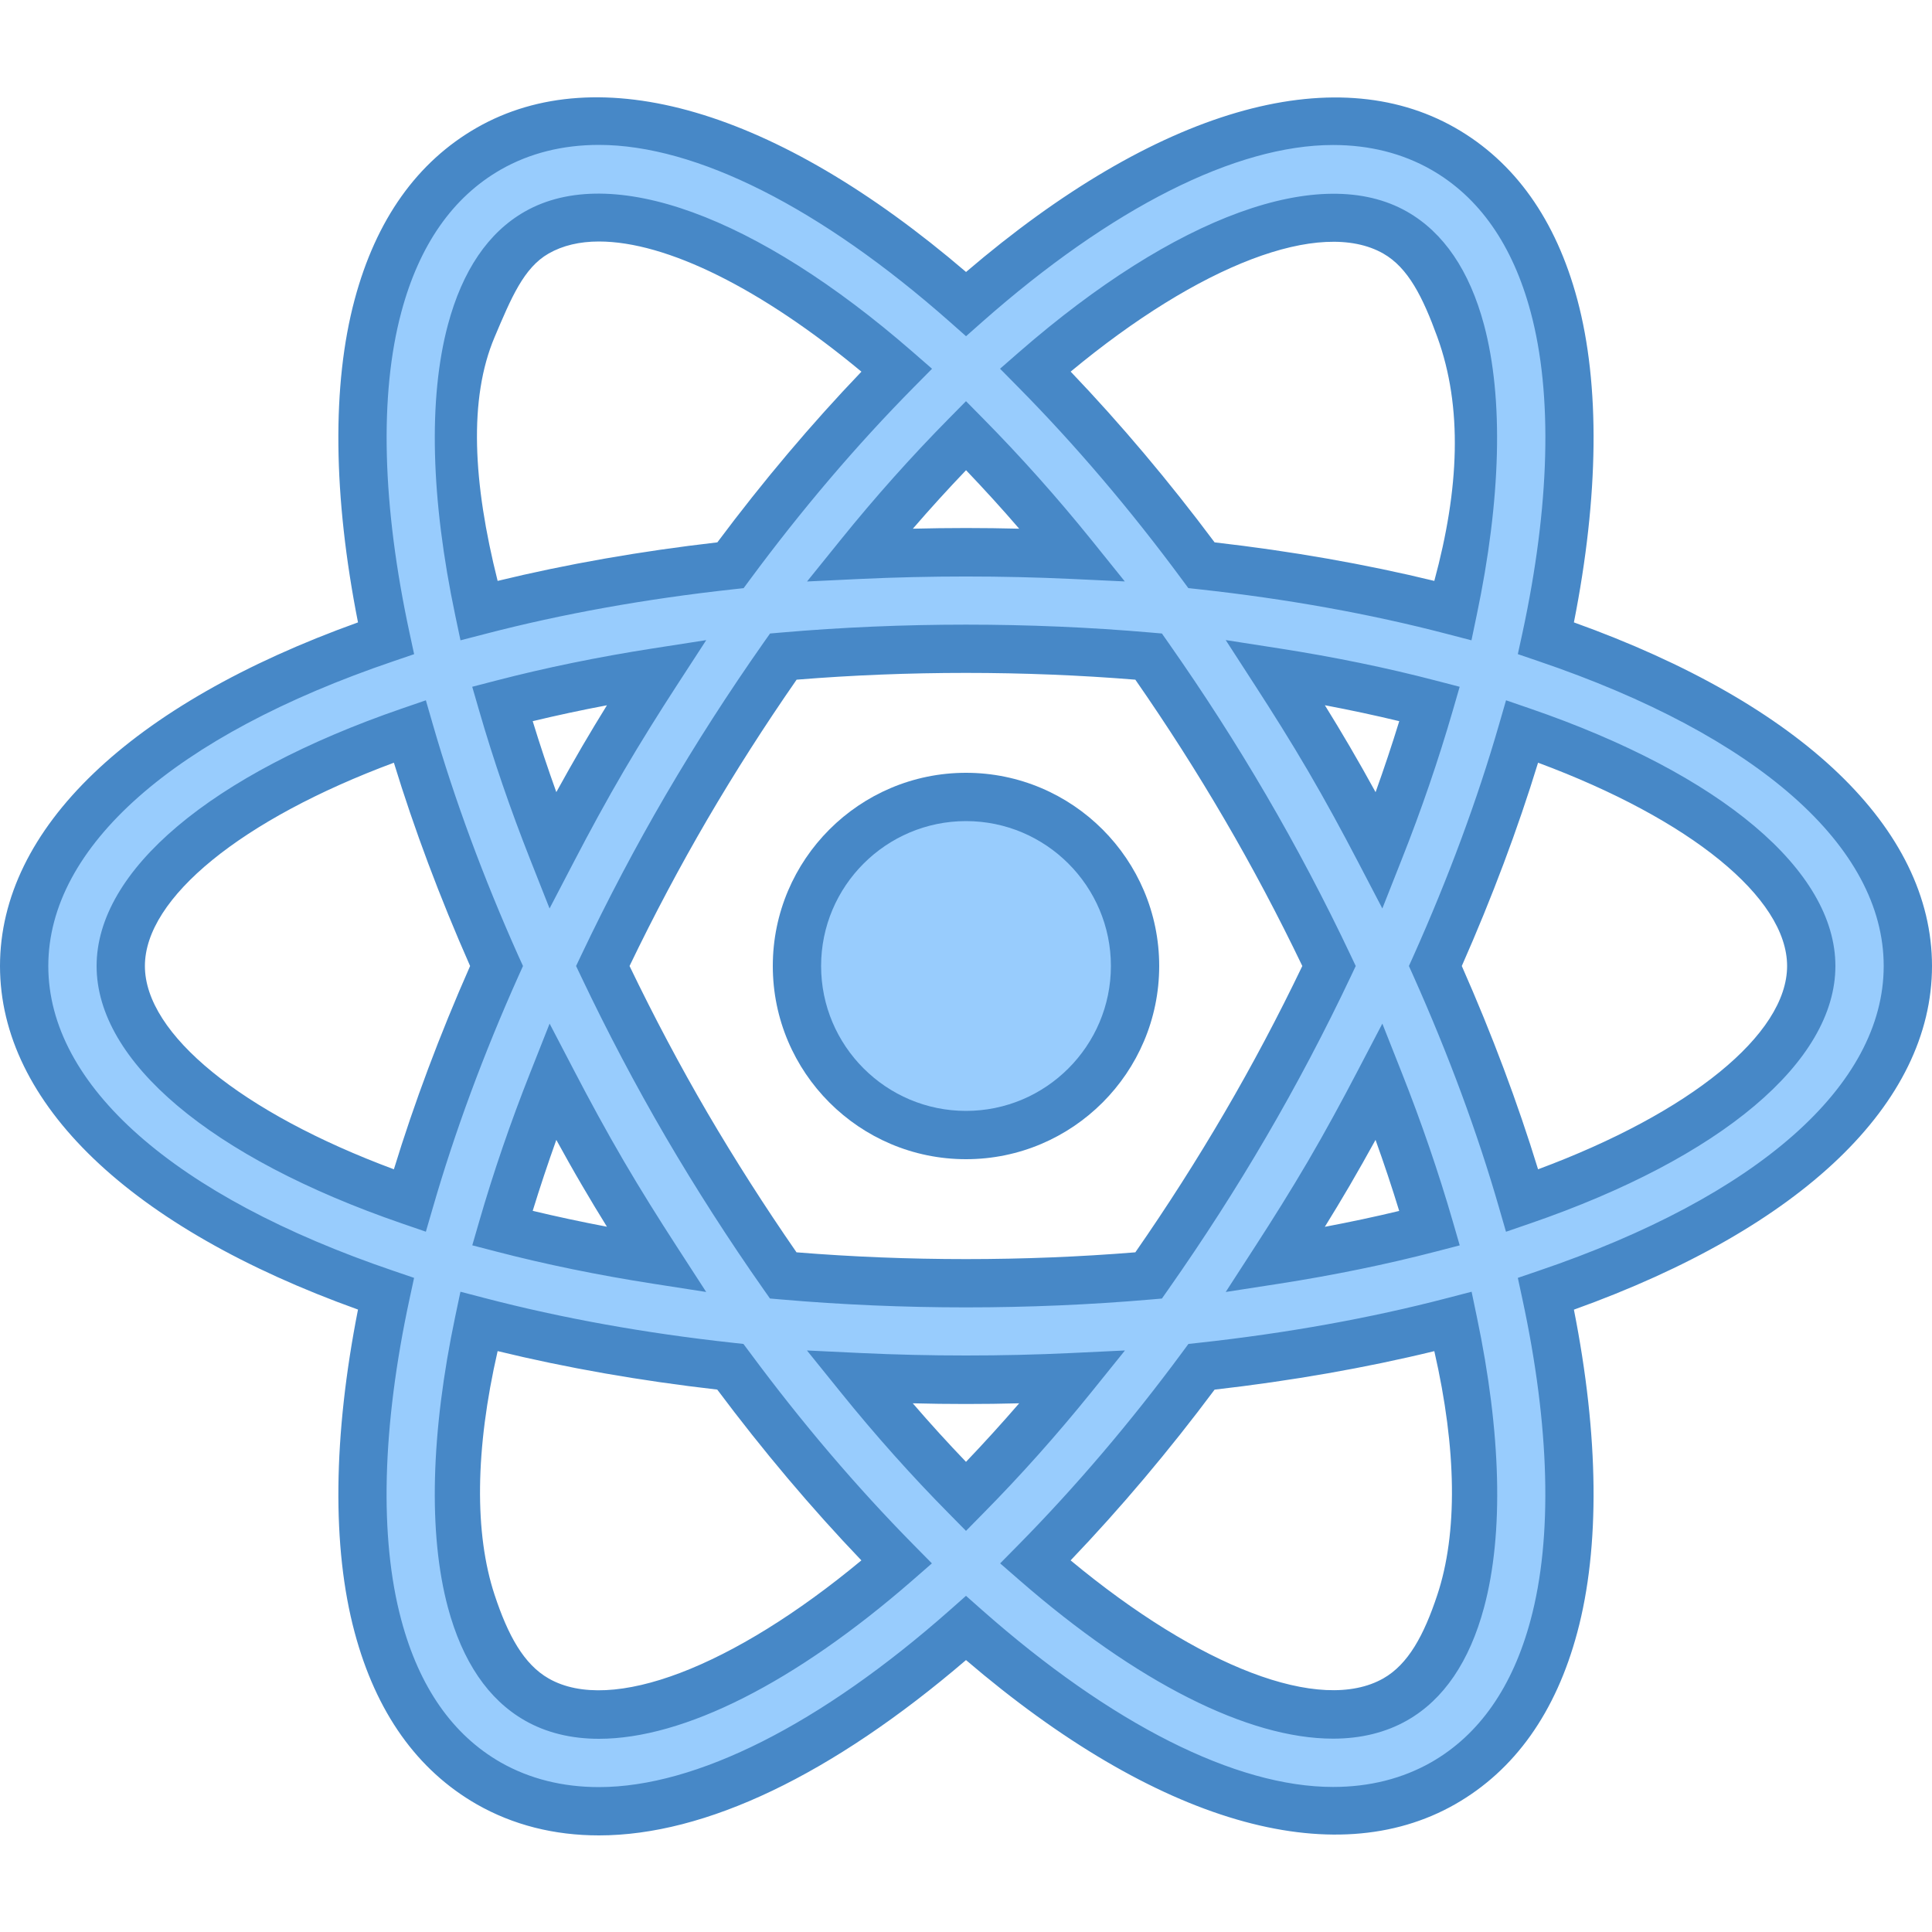
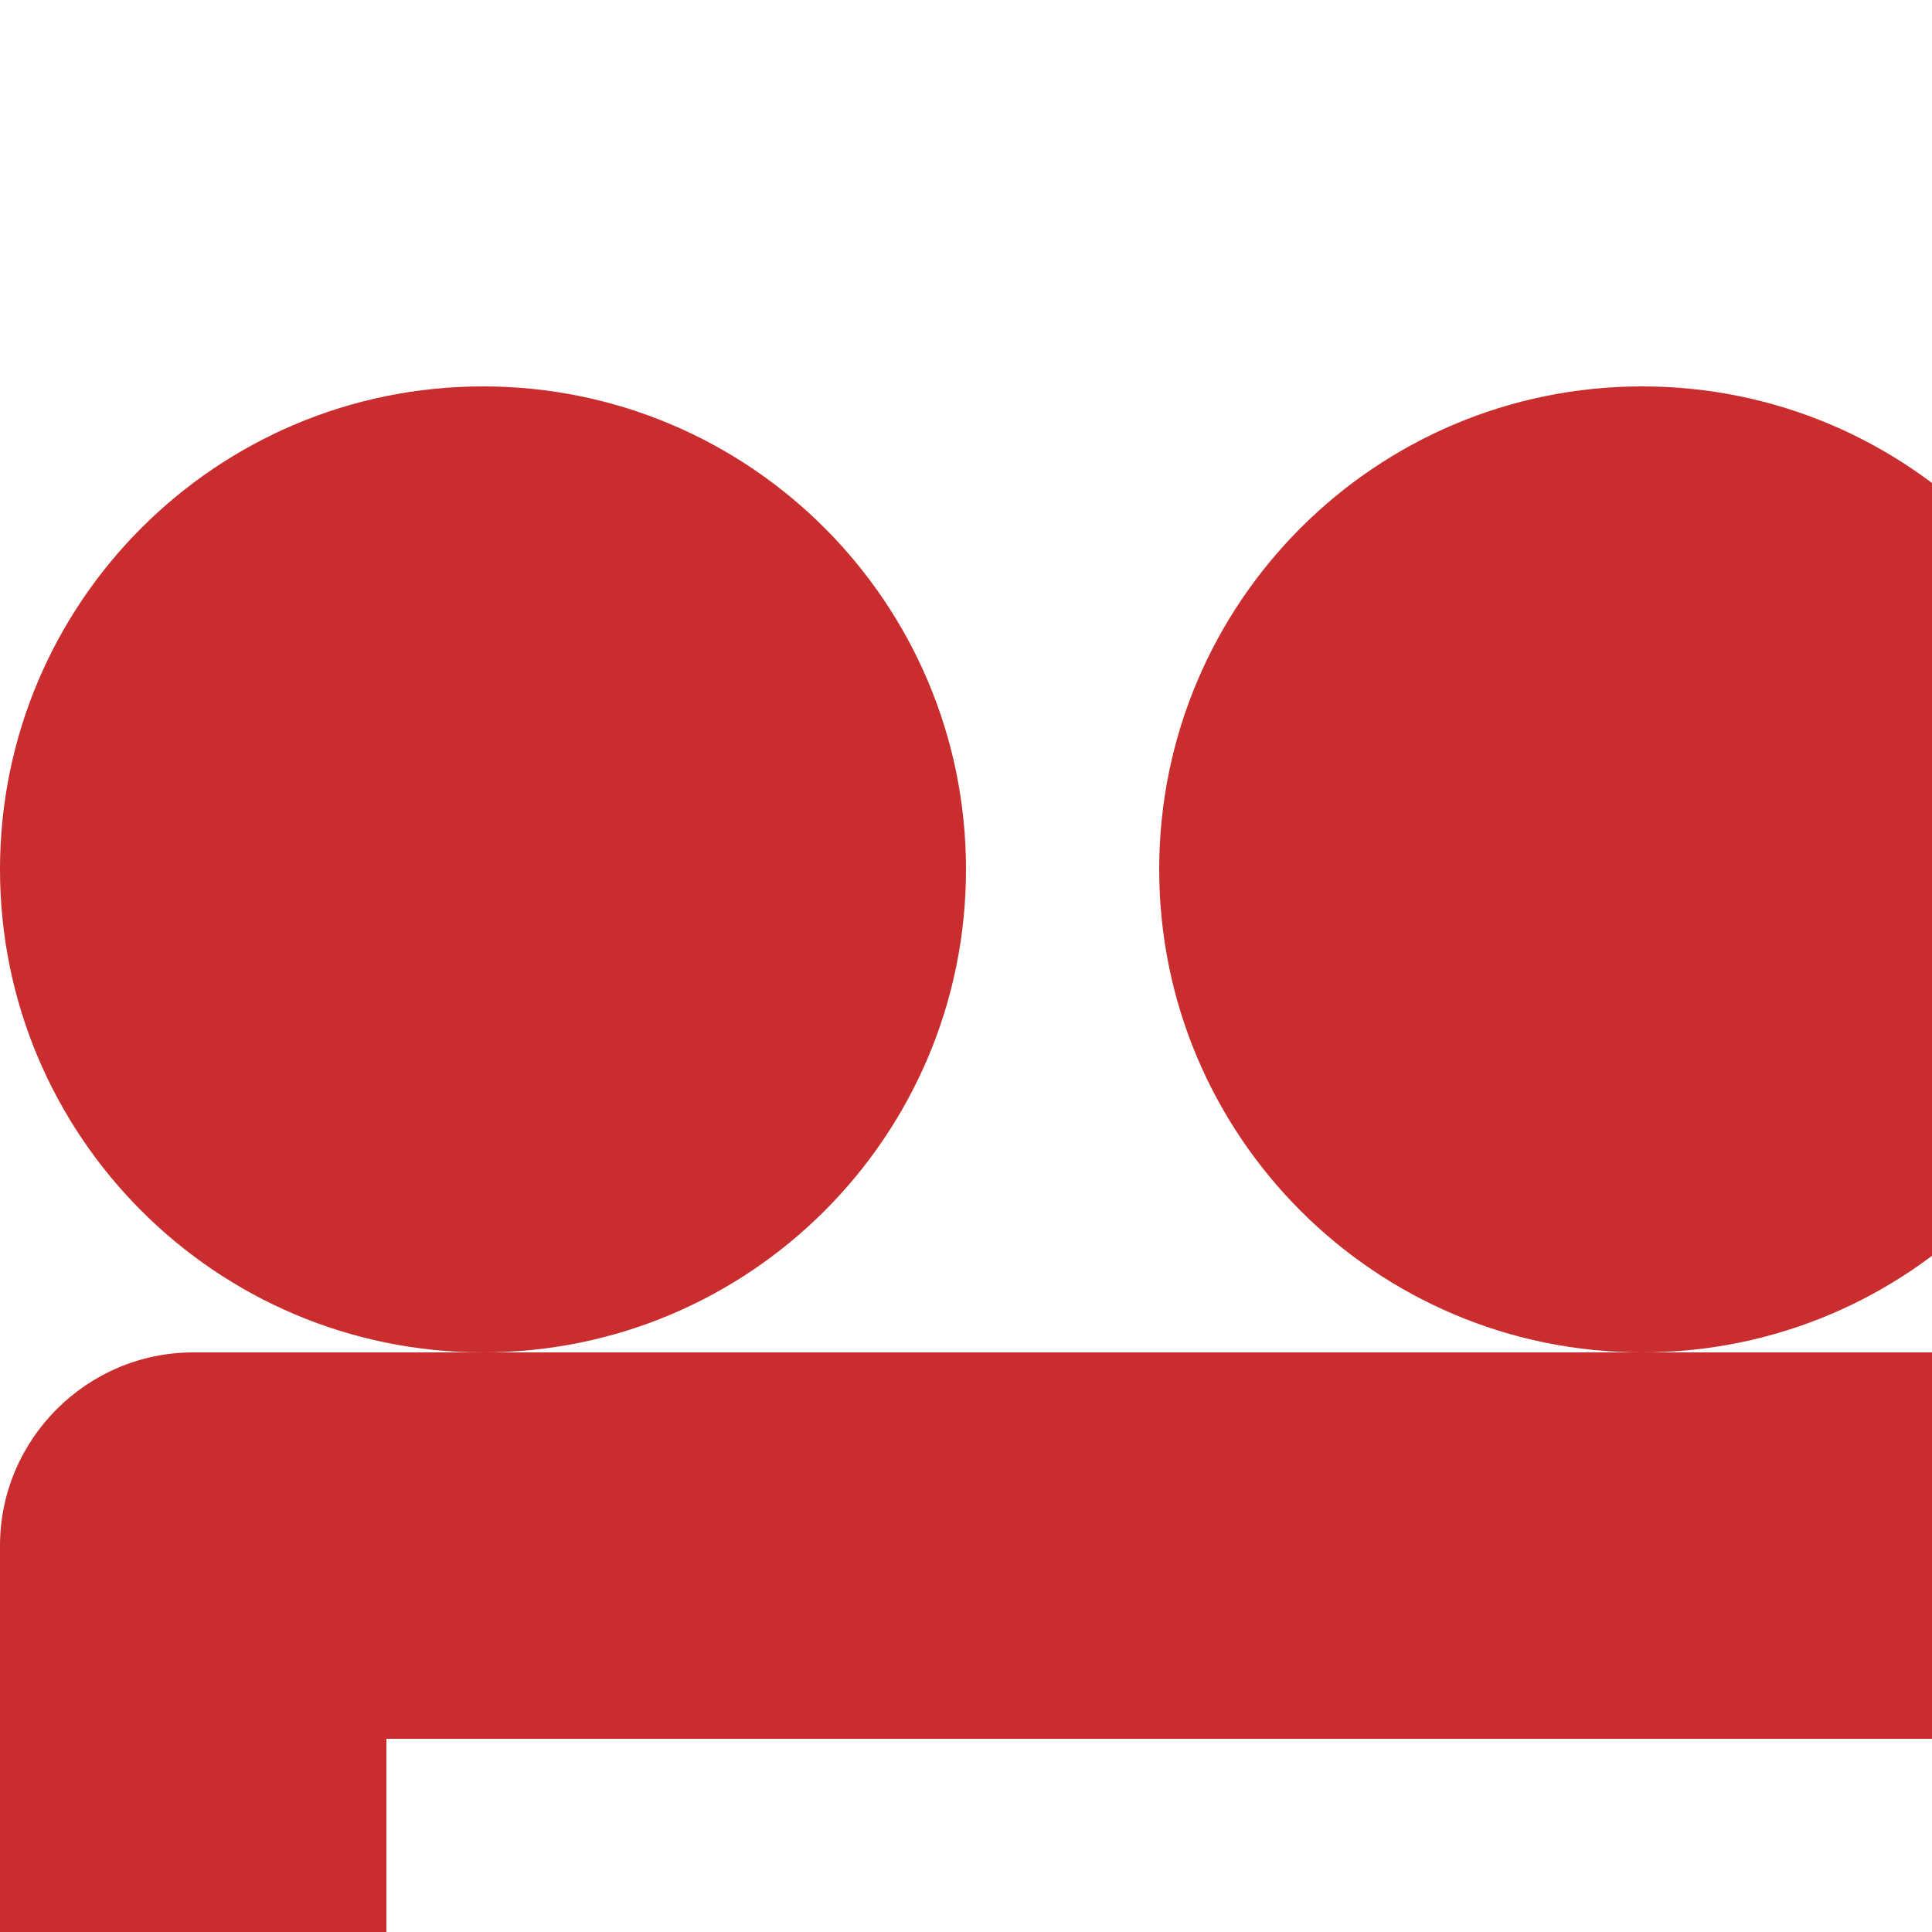
- <svg xmlns="http://www.w3.org/2000/svg" viewBox="0 0 40 40" width="40px" height="40px">
-   <path fill="#98ccfd" d="M23.5,20c0,1.935-1.565,3.5-3.5,3.5s-3.5-1.565-3.5-3.5s1.565-3.5,3.5-3.5S23.5,18.065,23.5,20z" />
-   <path fill="#4788c7" d="M20,24c-2.206,0-4-1.794-4-4s1.794-4,4-4s4,1.794,4,4S22.206,24,20,24z M20,17c-1.654,0-3,1.346-3,3 s1.346,3,3,3s3-1.346,3-3S21.654,17,20,17z" />
-   <g>
-     <path fill="#98ccfd" d="M39.5,20c0-2.796-2.912-5.232-7.492-6.787c0.576-2.671,0.655-5.055,0.166-6.881 c-0.408-1.522-1.181-2.617-2.296-3.253c-0.671-0.382-1.438-0.577-2.279-0.577c-2.207,0-4.893,1.401-7.597,3.791 C17.296,3.902,14.609,2.5,12.4,2.5c-0.842,0-1.608,0.194-2.279,0.577C9.006,3.714,8.232,4.81,7.825,6.333 c-0.489,1.826-0.41,4.21,0.165,6.88C3.412,14.768,0.5,17.205,0.5,20s2.912,5.232,7.491,6.786c-0.576,2.67-0.655,5.054-0.165,6.88 c0.407,1.524,1.181,2.619,2.297,3.257c0.671,0.382,1.438,0.577,2.279,0.577c0.001,0,0,0,0.001,0c2.208,0,4.894-1.401,7.598-3.793 c2.704,2.389,5.39,3.789,7.597,3.79c0.001,0,0.001,0,0.001,0c0.842,0,1.608-0.194,2.28-0.577c1.114-0.636,1.887-1.731,2.294-3.253 c0.489-1.826,0.41-4.21-0.165-6.88C36.587,25.233,39.5,22.796,39.5,20z M28.888,4.817c0.634,0.362,1.09,1.046,1.354,2.033 c0.401,1.496,0.322,3.509-0.158,5.79c-1.596-0.417-3.343-0.734-5.208-0.938c-1.11-1.502-2.269-2.855-3.44-4.041 c2.397-2.087,4.598-3.158,6.163-3.158C28.089,4.503,28.522,4.609,28.888,4.817z M25.784,23.287 c-0.653,1.117-1.324,2.152-2.003,3.119c-1.205,0.105-2.467,0.162-3.782,0.162c-1.316,0-2.578-0.058-3.784-0.162 c-0.679-0.967-1.35-2.002-2.003-3.119C13.576,22.197,13,21.096,12.481,20c0.519-1.095,1.095-2.197,1.732-3.287 c0.653-1.117,1.325-2.152,2.004-3.12c1.205-0.105,2.468-0.162,3.783-0.162c1.315,0,2.577,0.057,3.781,0.162 c0.679,0.968,1.35,2.002,2.003,3.119c0.637,1.09,1.214,2.192,1.733,3.287C26.998,21.096,26.421,22.197,25.784,23.287z M28.558,22.392c0.41,1.036,0.756,2.052,1.041,3.035c-0.99,0.258-2.057,0.478-3.194,0.655c0.377-0.582,0.748-1.174,1.106-1.787 C27.881,23.663,28.226,23.028,28.558,22.392z M20,30.983c-0.729-0.738-1.467-1.556-2.205-2.47c0.724,0.034,1.457,0.055,2.205,0.055 c0.747,0,1.48-0.021,2.203-0.055C21.466,29.427,20.729,30.246,20,30.983z M13.593,26.082c-1.136-0.177-2.203-0.397-3.193-0.655 c0.285-0.983,0.63-1.998,1.04-3.034c0.332,0.635,0.677,1.271,1.046,1.903C12.844,24.908,13.216,25.5,13.593,26.082z M11.44,17.607 c-0.41-1.036-0.755-2.051-1.04-3.034c0.99-0.258,2.057-0.478,3.194-0.655c-0.377,0.582-0.749,1.174-1.107,1.786 C12.117,16.337,11.772,16.972,11.44,17.607z M20.001,9.018c0.729,0.737,1.466,1.555,2.202,2.469 c-0.723-0.034-1.456-0.055-2.203-0.055s-1.48,0.021-2.203,0.055C18.534,10.573,19.272,9.755,20.001,9.018z M27.511,15.704 c-0.358-0.613-0.729-1.205-1.106-1.787c1.137,0.177,2.204,0.397,3.194,0.655c-0.285,0.984-0.631,1.999-1.041,3.036 C28.226,16.973,27.881,16.337,27.511,15.704z M9.757,6.851c0.265-0.989,0.721-1.674,1.355-2.037C11.478,4.606,11.911,4.5,12.4,4.5 c1.567,0,3.768,1.072,6.166,3.161c-1.172,1.187-2.332,2.539-3.443,4.042c-1.865,0.204-3.612,0.522-5.208,0.939 C9.435,10.359,9.356,8.346,9.757,6.851z M2.5,20c0-1.729,2.231-3.566,5.983-4.857C8.935,16.708,9.538,18.342,10.28,20 c-0.742,1.658-1.345,3.292-1.797,4.857C4.731,23.566,2.5,21.729,2.5,20z M12.401,35.5c-0.49,0-0.924-0.106-1.288-0.313 c-0.636-0.363-1.092-1.048-1.356-2.037c-0.401-1.496-0.322-3.509,0.158-5.79c1.596,0.417,3.342,0.734,5.207,0.938 c1.111,1.503,2.271,2.856,3.444,4.043C16.168,34.429,13.967,35.5,12.401,35.5z M30.241,33.15c-0.265,0.987-0.72,1.671-1.354,2.033 c-0.365,0.208-0.799,0.314-1.289,0.314c-1.566,0-3.767-1.071-6.164-3.157c1.172-1.187,2.331-2.54,3.441-4.042 c1.865-0.204,3.611-0.522,5.207-0.938C30.563,29.641,30.642,31.654,30.241,33.15z M31.515,24.858 c-0.452-1.565-1.055-3.199-1.797-4.858c0.742-1.659,1.345-3.293,1.797-4.858C35.268,16.433,37.5,18.271,37.5,20 C37.5,21.729,35.268,23.567,31.515,24.858z" />
-     <path fill="#4788c7" d="M12.402,38c-0.93,0-1.78-0.216-2.528-0.642c-1.237-0.708-2.089-1.906-2.532-3.563 c-0.472-1.762-0.446-4.064,0.07-6.682C2.694,25.42,0,22.842,0,20s2.694-5.42,7.412-7.114c-0.517-2.617-0.542-4.92-0.07-6.682 C7.785,4.548,8.637,3.35,9.873,2.643c2.52-1.438,6.178-0.393,10.128,2.988c3.949-3.378,7.604-4.422,10.125-2.986 c1.235,0.705,2.087,1.902,2.531,3.558c0.472,1.763,0.446,4.066-0.071,6.683C37.305,14.579,40,17.158,40,20 c0,2.842-2.695,5.421-7.414,7.115c0.518,2.617,0.542,4.919,0.07,6.682c-0.443,1.656-1.294,2.853-2.529,3.558 C27.604,38.793,23.946,37.746,20,34.37C17.224,36.747,14.604,38,12.402,38z M12.4,3c-0.753,0-1.437,0.172-2.031,0.511 C9.373,4.081,8.68,5.074,8.309,6.462c-0.458,1.707-0.398,4.005,0.171,6.646l0.094,0.436l-0.422,0.144C3.606,15.23,1,17.531,1,20 s2.606,4.77,7.151,6.313l0.422,0.144l-0.094,0.436c-0.569,2.641-0.629,4.939-0.171,6.646c0.371,1.389,1.064,2.382,2.062,2.952 C10.965,36.828,11.648,37,12.401,37h0.001c2.012,0,4.592-1.302,7.267-3.667L20,33.04l0.331,0.293 c2.674,2.362,5.255,3.664,7.267,3.664c0.754,0,1.438-0.172,2.034-0.511c0.994-0.568,1.687-1.56,2.058-2.948 c0.458-1.707,0.398-4.004-0.171-6.645l-0.094-0.436l0.422-0.144C36.393,24.771,39,22.469,39,20c0-2.47-2.607-4.771-7.153-6.313 l-0.422-0.144l0.095-0.436c0.569-2.641,0.629-4.939,0.171-6.646c-0.372-1.389-1.065-2.38-2.061-2.948 c-0.595-0.339-1.278-0.511-2.031-0.511c-2.011,0-4.591,1.302-7.267,3.666l-0.331,0.293L19.67,6.668C16.994,4.303,14.413,3,12.4,3z M12.401,36c-0.577,0-1.094-0.127-1.535-0.379c-0.756-0.432-1.292-1.22-1.593-2.342c-0.408-1.527-0.355-3.61,0.152-6.022 l0.108-0.513l0.507,0.132c1.591,0.415,3.317,0.727,5.135,0.925l0.217,0.024L15.523,28c1.073,1.451,2.217,2.793,3.397,3.989 l0.374,0.379l-0.401,0.35C16.464,34.834,14.158,36,12.401,36z M10.303,27.973c-0.468,2.04-0.482,3.777-0.063,5.047 c0.278,0.841,0.605,1.438,1.121,1.732c1.294,0.739,3.813-0.237,6.473-2.446c-1.033-1.08-2.035-2.267-2.984-3.536 C13.257,28.588,11.73,28.32,10.303,27.973z M27.599,35.997c-1.757,0-4.063-1.165-6.491-3.28l-0.401-0.349l0.374-0.379 c1.185-1.202,2.327-2.543,3.394-3.988l0.13-0.176l0.218-0.024c1.819-0.199,3.548-0.51,5.137-0.925l0.508-0.132l0.107,0.513 c0.507,2.414,0.56,4.496,0.151,6.022c-0.301,1.121-0.836,1.908-1.589,2.338C28.693,35.87,28.176,35.997,27.599,35.997z M22.166,32.306c2.66,2.207,5.171,3.184,6.475,2.443c0.513-0.292,0.839-0.889,1.117-1.728c0.422-1.271,0.405-3.008-0.062-5.047 c-1.427,0.347-2.954,0.614-4.549,0.797C24.204,30.035,23.203,31.221,22.166,32.306z M20,31.695l-0.355-0.36 c-0.773-0.782-1.526-1.625-2.238-2.508l-0.7-0.867l1.112,0.053c1.431,0.068,2.931,0.068,4.361,0l1.111-0.053l-0.698,0.866 c-0.71,0.879-1.462,1.723-2.237,2.507L20,31.695z M18.898,29.054c0.359,0.417,0.728,0.822,1.102,1.212 c0.374-0.392,0.741-0.796,1.101-1.212C20.372,29.073,19.627,29.073,18.898,29.054z M20,27.068c-1.284,0-2.571-0.055-3.827-0.164 l-0.232-0.02l-0.134-0.191c-0.721-1.027-1.402-2.089-2.025-3.154c-0.619-1.061-1.209-2.179-1.753-3.325L11.927,20l0.102-0.214 c0.544-1.146,1.134-2.265,1.753-3.325c0.63-1.078,1.293-2.109,2.027-3.155l0.134-0.19l0.232-0.02c2.508-0.218,5.142-0.218,7.649,0 l0.232,0.02l0.134,0.191c0.736,1.05,1.399,2.082,2.025,3.154c0.625,1.07,1.215,2.188,1.753,3.326L28.069,20l-0.101,0.214 c-0.538,1.137-1.128,2.256-1.753,3.326c-0.626,1.072-1.289,2.104-2.025,3.154l-0.134,0.191l-0.232,0.02 C22.57,27.013,21.284,27.068,20,27.068z M16.491,25.928c2.309,0.187,4.71,0.187,7.015,0c0.667-0.961,1.272-1.91,1.847-2.893 c0.571-0.977,1.112-1.997,1.61-3.035c-0.498-1.038-1.039-2.058-1.61-3.035c-0.574-0.983-1.18-1.932-1.847-2.893 c-2.306-0.187-4.711-0.187-7.013,0c-0.665,0.958-1.271,1.906-1.849,2.894c-0.565,0.968-1.107,1.988-1.61,3.034 c0.503,1.045,1.044,2.065,1.61,3.035C15.215,24.01,15.836,24.982,16.491,25.928z M25.377,26.749l0.607-0.938 c0.373-0.576,0.74-1.162,1.095-1.767c0.366-0.626,0.707-1.255,1.035-1.883l0.506-0.968l0.402,1.016 c0.405,1.023,0.761,2.06,1.057,3.081l0.143,0.494l-0.497,0.129c-1.017,0.264-2.107,0.488-3.243,0.665L25.377,26.749z M28.479,23.6 c-0.174,0.316-0.353,0.633-0.537,0.949c-0.168,0.288-0.34,0.571-0.513,0.851c0.528-0.1,1.042-0.209,1.54-0.329 C28.819,24.581,28.655,24.09,28.479,23.6z M14.621,26.749l-1.105-0.172c-1.136-0.177-2.227-0.401-3.241-0.665l-0.497-0.129 l0.143-0.493c0.294-1.017,0.649-2.053,1.056-3.08l0.402-1.017l0.506,0.97c0.327,0.628,0.668,1.256,1.034,1.882 c0.354,0.605,0.722,1.191,1.095,1.767L14.621,26.749z M11.029,25.069c0.496,0.119,1.01,0.229,1.537,0.329 c-0.173-0.279-0.344-0.562-0.512-0.85c-0.185-0.315-0.362-0.631-0.536-0.948C11.342,24.092,11.179,24.582,11.029,25.069z M31.18,25.502l-0.146-0.505c-0.446-1.548-1.043-3.16-1.772-4.792L29.17,20l0.092-0.204c0.729-1.63,1.326-3.243,1.773-4.792 l0.146-0.505l0.498,0.171C35.637,16.031,38,18.024,38,20c0,1.977-2.363,3.969-6.322,5.331L31.18,25.502z M30.265,20 c0.63,1.427,1.159,2.84,1.579,4.209C34.993,23.039,37,21.412,37,20s-2.007-3.039-5.156-4.209 C31.424,17.162,30.894,18.574,30.265,20z M8.817,25.501L8.32,25.33C4.363,23.968,2,21.976,2,20s2.363-3.968,6.32-5.33l0.497-0.171 l0.146,0.505c0.449,1.554,1.045,3.167,1.772,4.792L10.828,20l-0.092,0.204c-0.728,1.625-1.323,3.238-1.772,4.792L8.817,25.501z M8.155,15.791C5.006,16.962,3,18.589,3,20s2.006,3.038,5.155,4.209c0.421-1.375,0.95-2.787,1.578-4.209 C9.105,18.578,8.576,17.166,8.155,15.791z M11.378,18.809l-0.402-1.017c-0.406-1.027-0.762-2.063-1.056-3.08l-0.143-0.493 l0.497-0.129c1.016-0.264,2.106-0.488,3.242-0.665l1.106-0.172l-0.61,0.939c-0.373,0.575-0.74,1.161-1.095,1.766 c-0.366,0.625-0.707,1.254-1.034,1.882L11.378,18.809z M11.029,14.931c0.149,0.487,0.313,0.978,0.489,1.469 c0.174-0.316,0.352-0.632,0.536-0.948c0.168-0.287,0.339-0.57,0.512-0.85C12.039,14.701,11.525,14.812,11.029,14.931z M28.62,18.809l-0.506-0.969c-0.328-0.629-0.669-1.257-1.035-1.883c-0.354-0.605-0.722-1.191-1.095-1.767l-0.607-0.938l1.104,0.172 c1.137,0.177,2.229,0.401,3.243,0.666l0.497,0.129l-0.143,0.494c-0.296,1.02-0.651,2.057-1.057,3.081L28.62,18.809z M27.43,14.601 c0.173,0.28,0.345,0.563,0.513,0.851c0.185,0.316,0.363,0.632,0.537,0.949c0.176-0.491,0.34-0.982,0.49-1.47 C28.473,14.811,27.958,14.701,27.43,14.601z M30.465,13.257l-0.507-0.132c-1.587-0.415-3.315-0.726-5.137-0.925l-0.218-0.024 l-0.13-0.176c-1.07-1.449-2.212-2.791-3.394-3.987l-0.374-0.379l0.401-0.35c3.229-2.811,6.243-3.919,8.027-2.901 c0.755,0.431,1.29,1.218,1.591,2.338c0.408,1.527,0.355,3.61-0.152,6.023L30.465,13.257z M25.147,11.229 c1.597,0.183,3.123,0.451,4.549,0.798c0.517-1.907,0.59-3.595,0.063-5.048c-0.302-0.83-0.604-1.435-1.119-1.729 c-1.298-0.74-3.812,0.236-6.473,2.444C23.2,8.775,24.201,9.962,25.147,11.229z M9.534,13.257l-0.108-0.513 c-0.508-2.413-0.561-4.495-0.152-6.022c0.301-1.123,0.836-1.911,1.591-2.341c1.789-1.02,4.801,0.091,8.03,2.904l0.402,0.35 l-0.375,0.379c-1.184,1.197-2.326,2.539-3.396,3.987l-0.13,0.176l-0.218,0.024c-1.818,0.199-3.547,0.51-5.137,0.925L9.534,13.257z M12.4,5c-0.401,0-0.751,0.083-1.041,0.249c-0.514,0.293-0.774,0.916-1.119,1.731c-0.54,1.275-0.449,3.011,0.063,5.047 c1.428-0.347,2.954-0.615,4.549-0.798c0.946-1.267,1.948-2.453,2.983-3.534C15.766,5.977,13.803,5,12.4,5z M16.709,12.039 l0.699-0.866c0.71-0.88,1.463-1.723,2.237-2.507l0.355-0.36l0.355,0.36c0.777,0.787,1.529,1.63,2.236,2.506l0.697,0.866 l-1.11-0.052c-1.43-0.067-2.93-0.067-4.359,0L16.709,12.039z M20,10.932c0.37,0,0.737,0.005,1.101,0.014 c-0.357-0.415-0.726-0.819-1.1-1.211c-0.374,0.391-0.742,0.795-1.101,1.211C19.264,10.937,19.63,10.932,20,10.932z" />
-   </g>
+ <svg xmlns="http://www.w3.org/2000/svg" aria-hidden="true" style=" width: 20; height: 20; fill: #c92d2d;" version="1.1">
+   <path d="M12 9c0-2.761 2.239-5 5-5s5 2.239 5 5c0 2.761-2.239 5-5 5s-5-2.239-5-5zM0 9c0-2.761 2.239-5 5-5s5 2.239 5 5c0 2.761-2.239 5-5 5s-5-2.239-5-5zM24 19v-3c0-1.1-0.9-2-2-2h-20c-1.1 0-2 0.9-2 2v10c0 1.1 0.9 2 2 2h20c1.1 0 2-0.9 2-2v-3l8 5v-14l-8 5zM20 24h-16v-6h16v6z" />
</svg>
